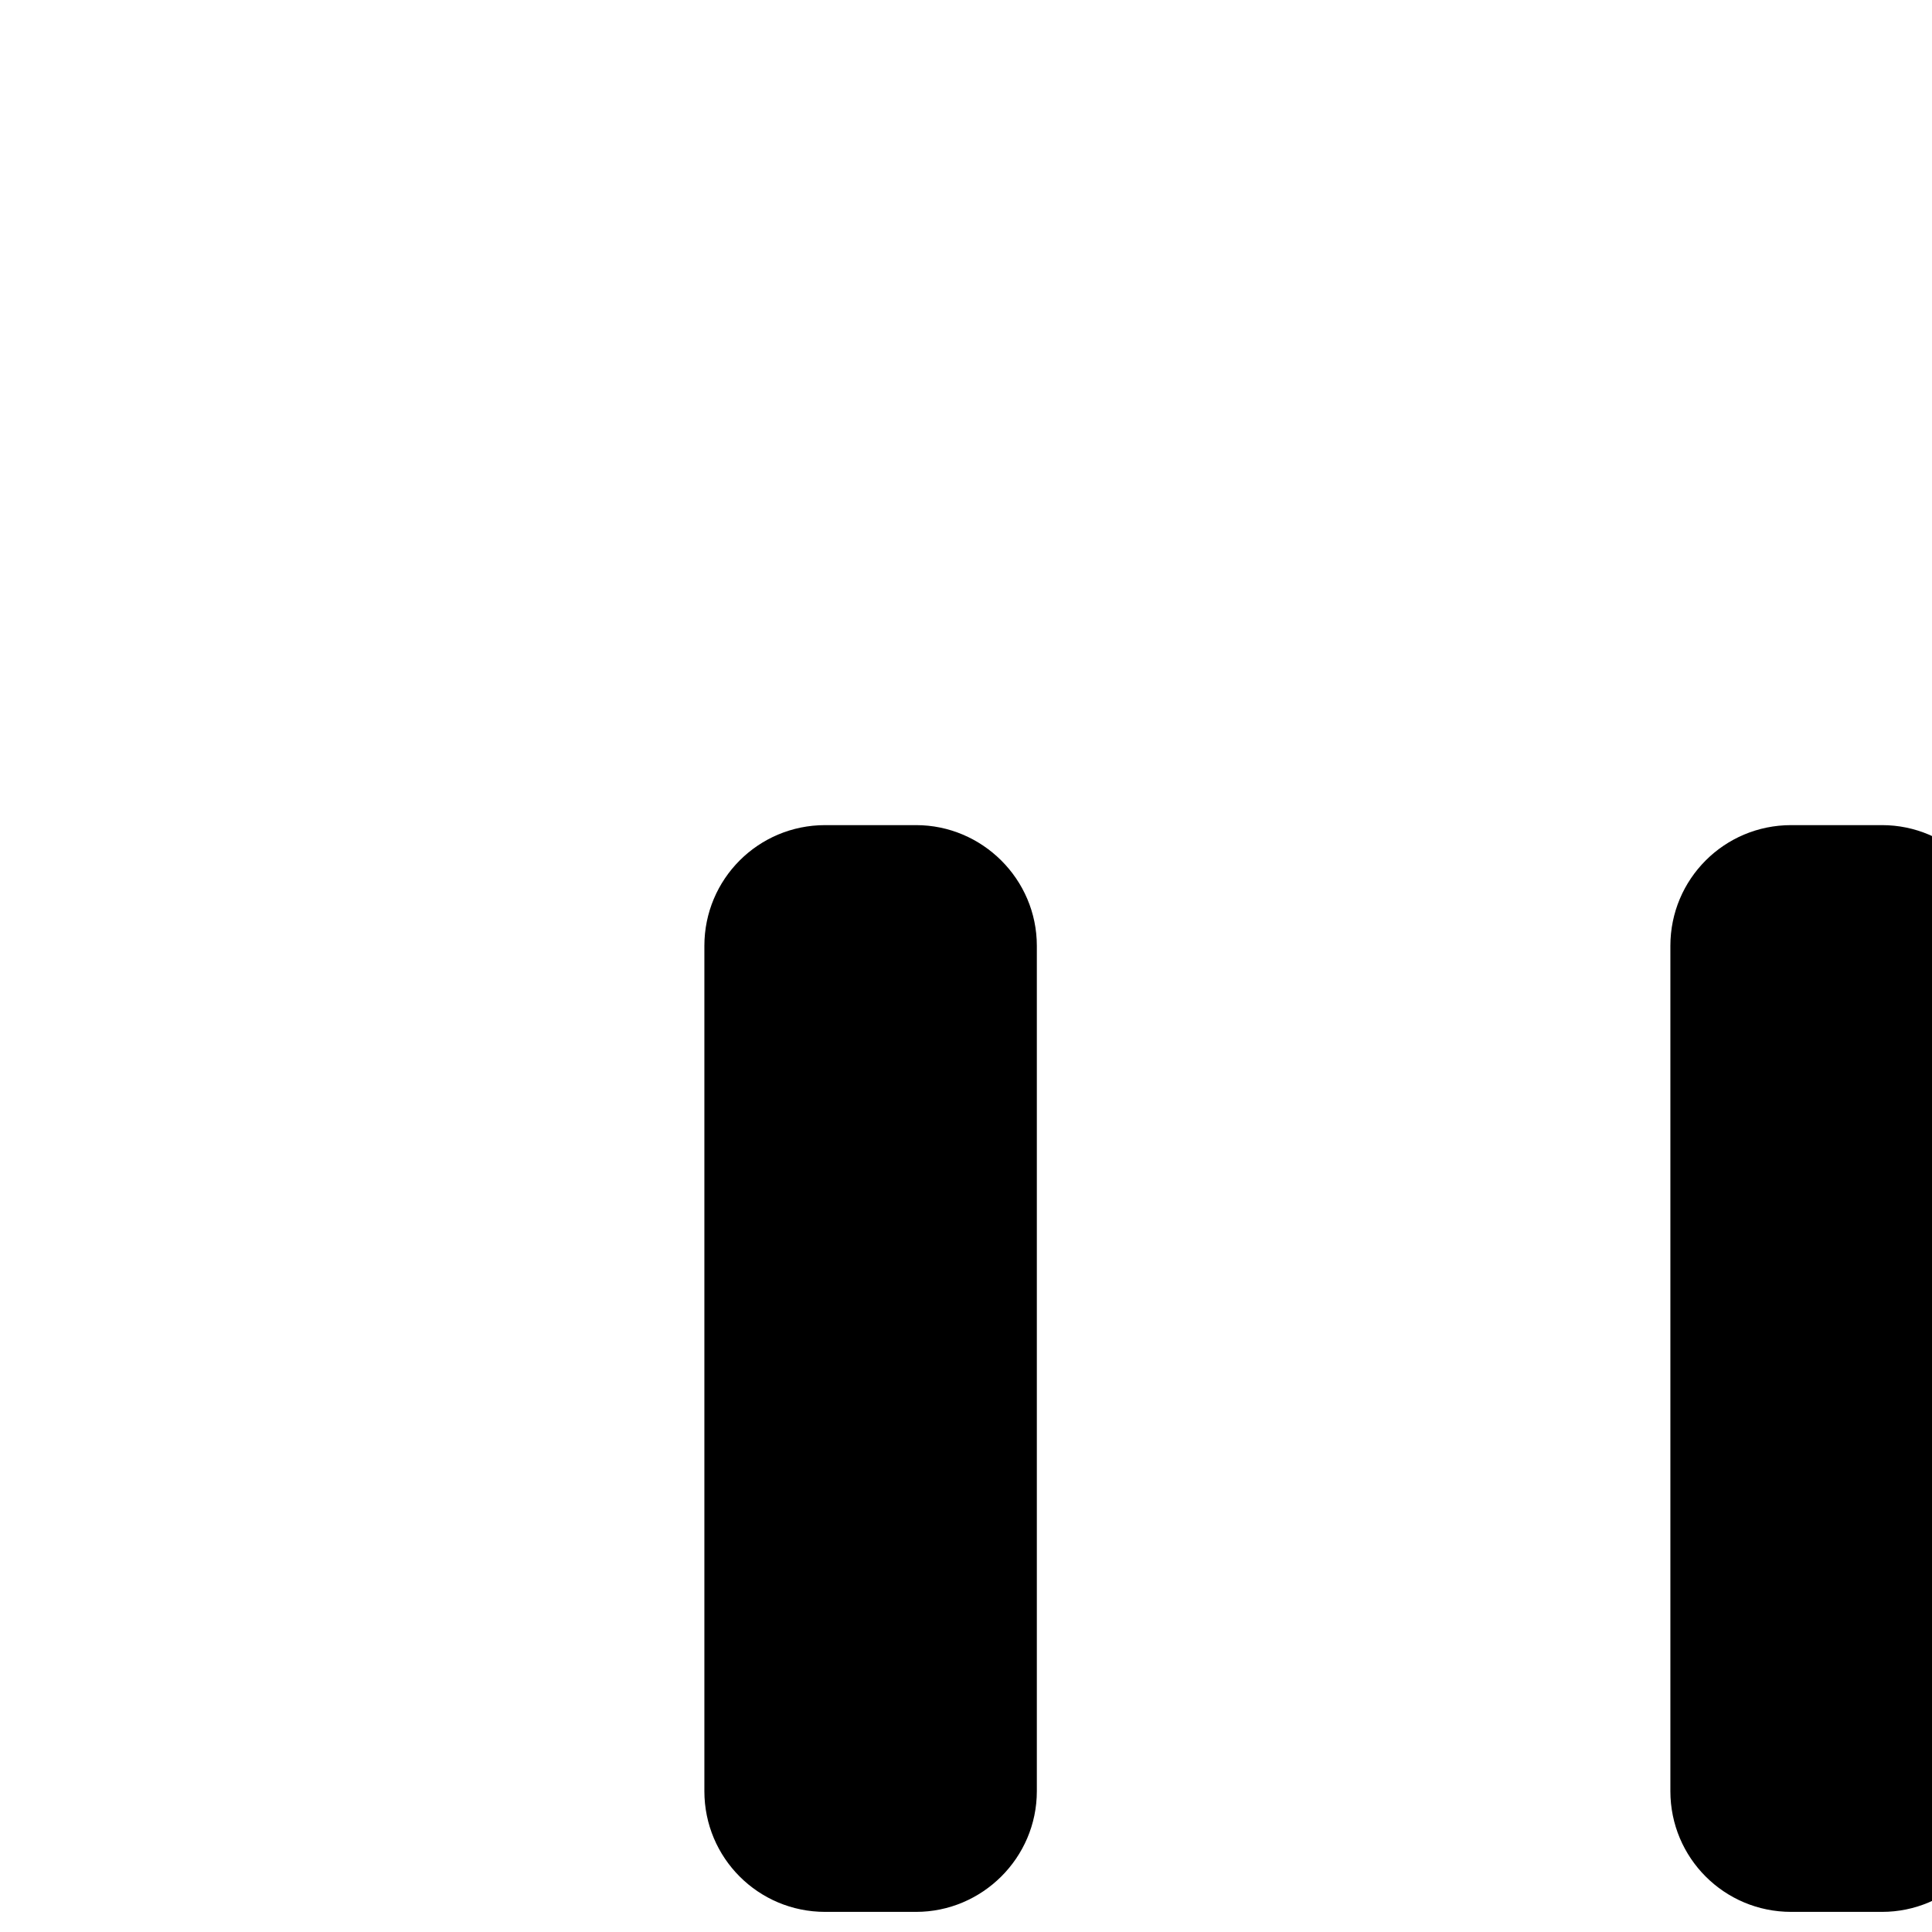
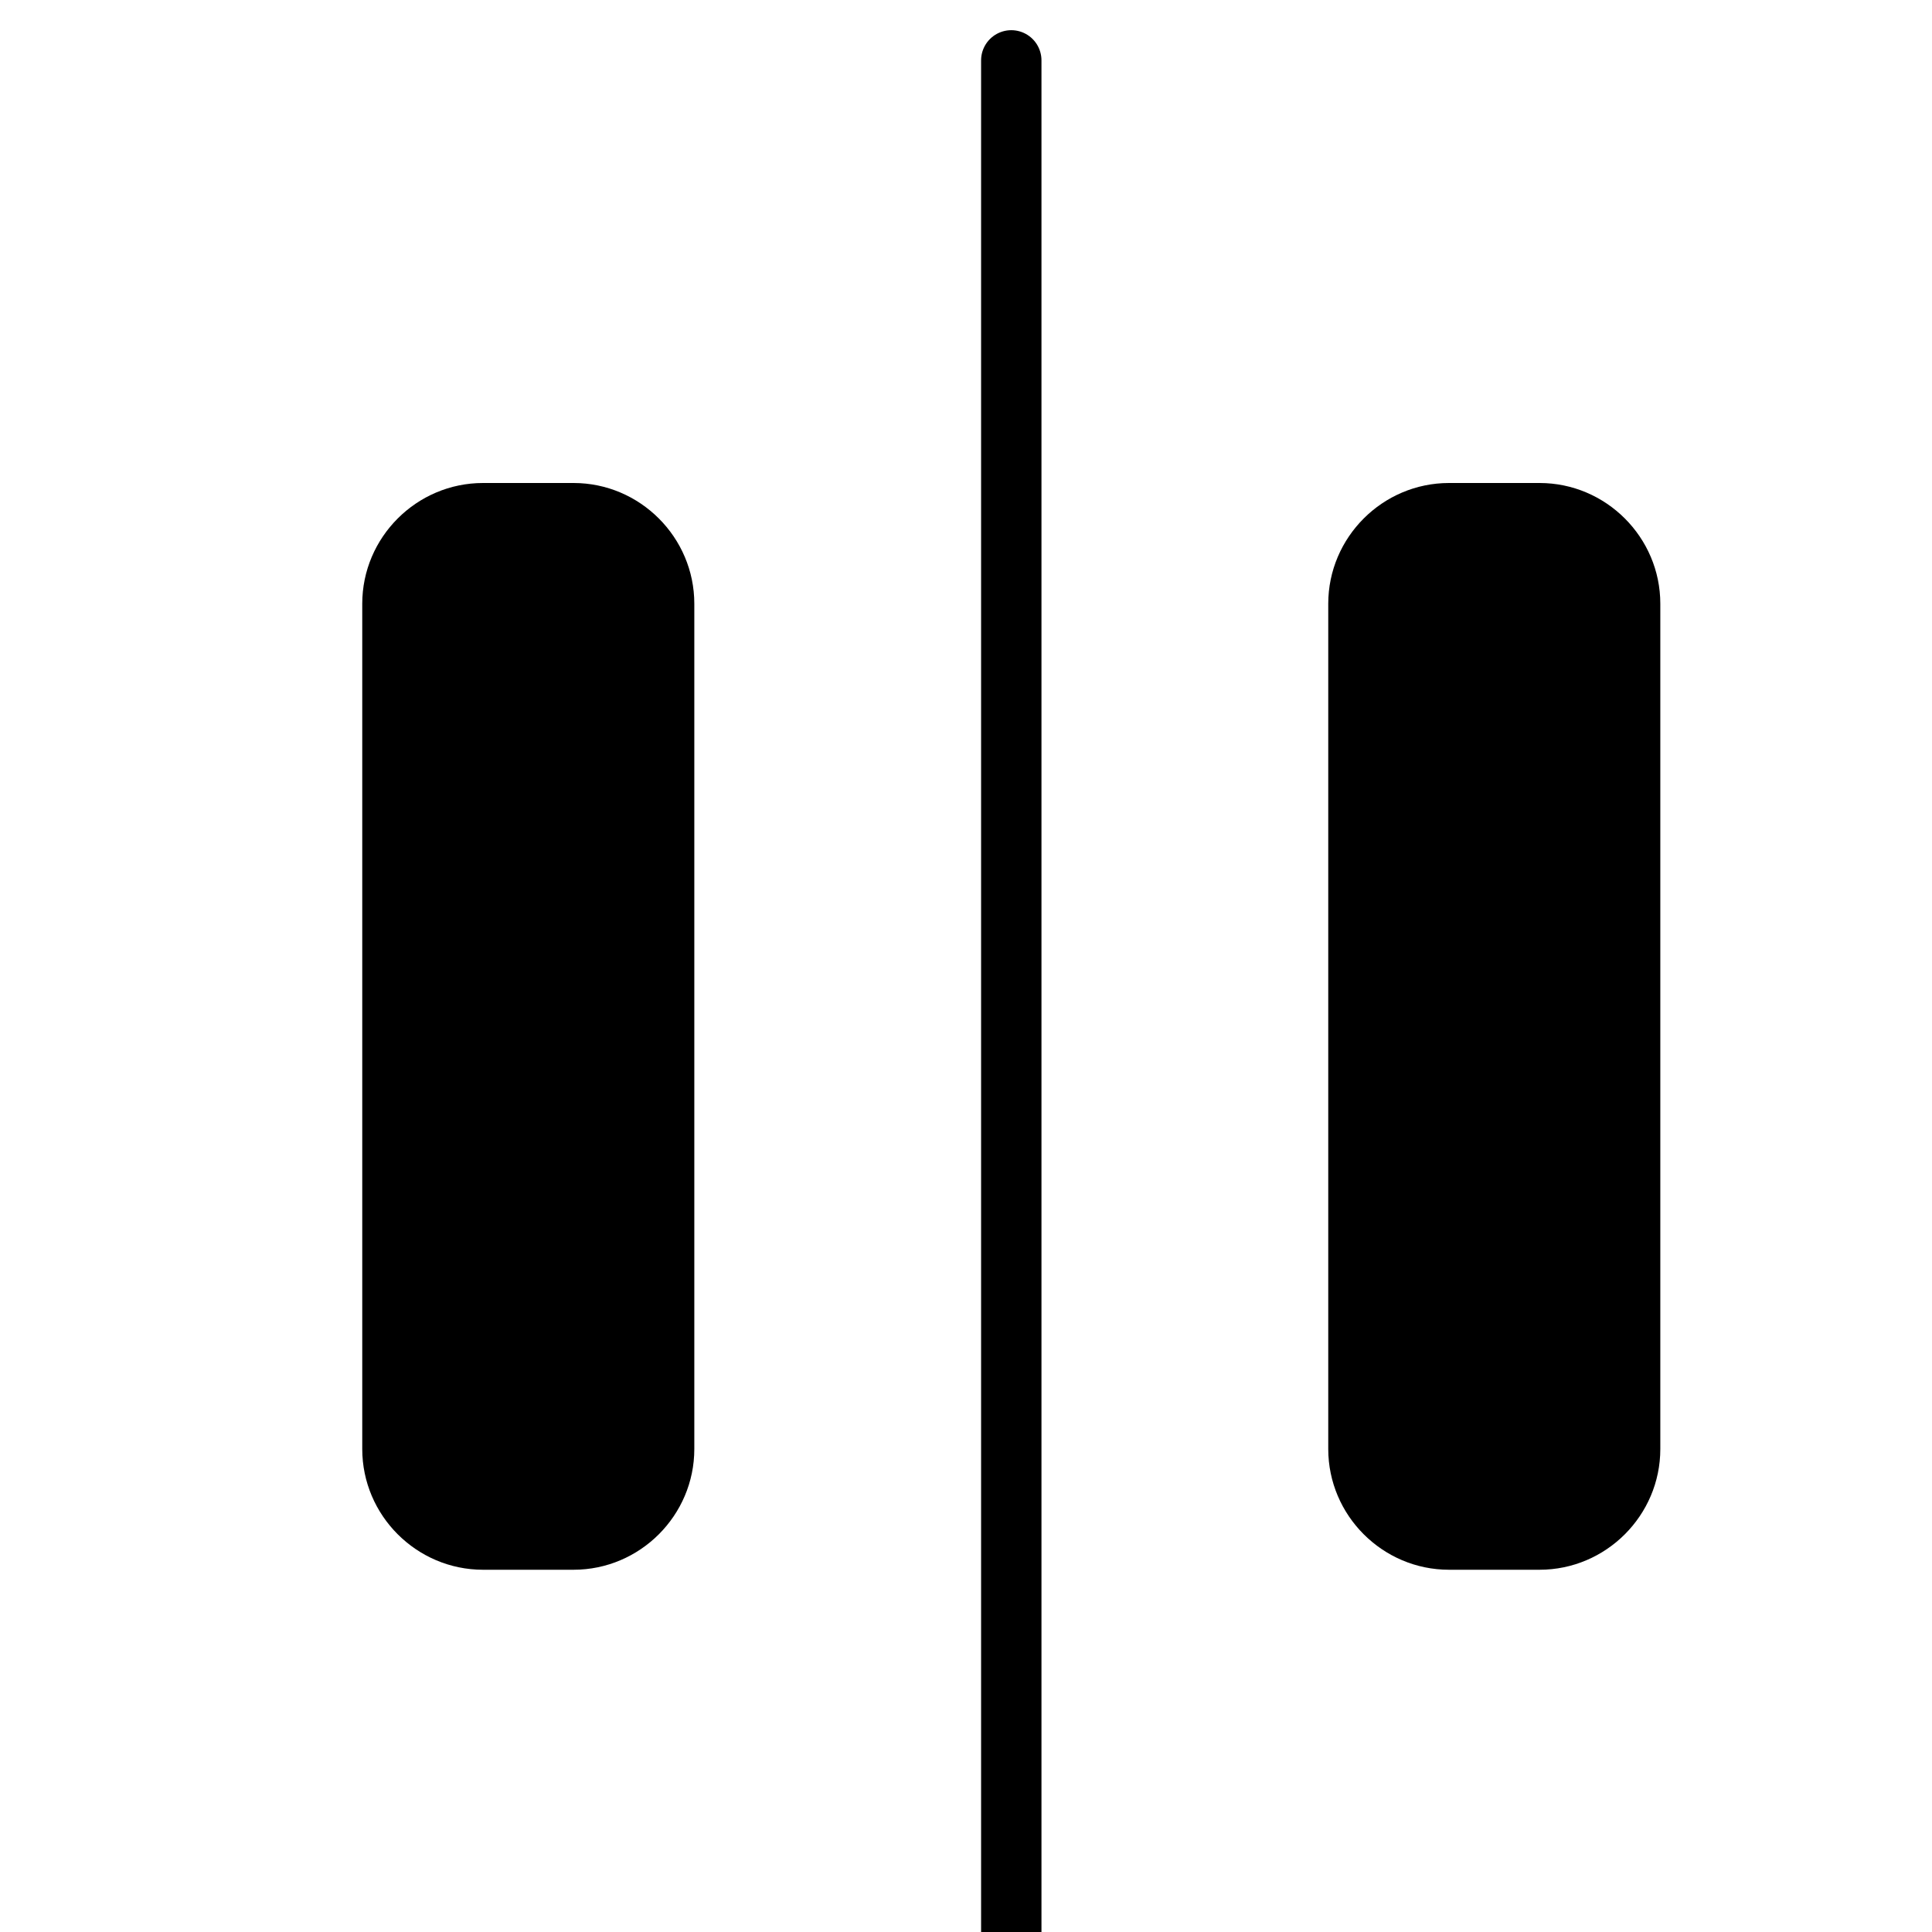
- <svg xmlns="http://www.w3.org/2000/svg" viewBox="0 0 24 24" fill="currentColor">
-   <path d="M23.38,10.25C24.2,10.25,24.88,10.92,24.88,11.75L24.88,22.25C24.88,23.08,24.2,23.75,23.38,23.75L22.25,23.75C21.42,23.75,20.75,23.08,20.75,22.25L20.75,11.75C20.75,10.92,21.42,10.25,22.25,10.25ZM11.38,10.25C12.2,10.25,12.88,10.92,12.88,11.75L12.88,22.25C12.88,23.08,12.2,23.75,11.38,23.75L10.25,23.75C9.42,23.75,8.75,23.08,8.75,22.25L8.75,11.75C8.75,10.92,9.42,10.25,10.25,10.25ZM16.81,5L16.81,29" />
+ <svg xmlns="http://www.w3.org/2000/svg" viewBox="0 0 32 32" fill="currentColor">
+   <path d="M25.5,26C26.6,26,27.5,25.1,27.5,24L27.5,10C27.5,8.9,26.6,8,25.5,8L24,8C22.9,8,22,8.9,22,10L22,24C22,25.1,22.9,26,24,26ZM9.5,26C10.6,26,11.5,25.1,11.5,24L11.5,10C11.5,8.9,10.6,8,9.5,8L8,8C6.9,8,6,8.9,6,10L6,24C6,25.1,6.9,26,8,26Z" />
+   <path d="M16.75,33L16.75,1" fill="none" stroke="currentColor" stroke-width="1" stroke-linecap="round" stroke-linejoin="round" />
</svg>
